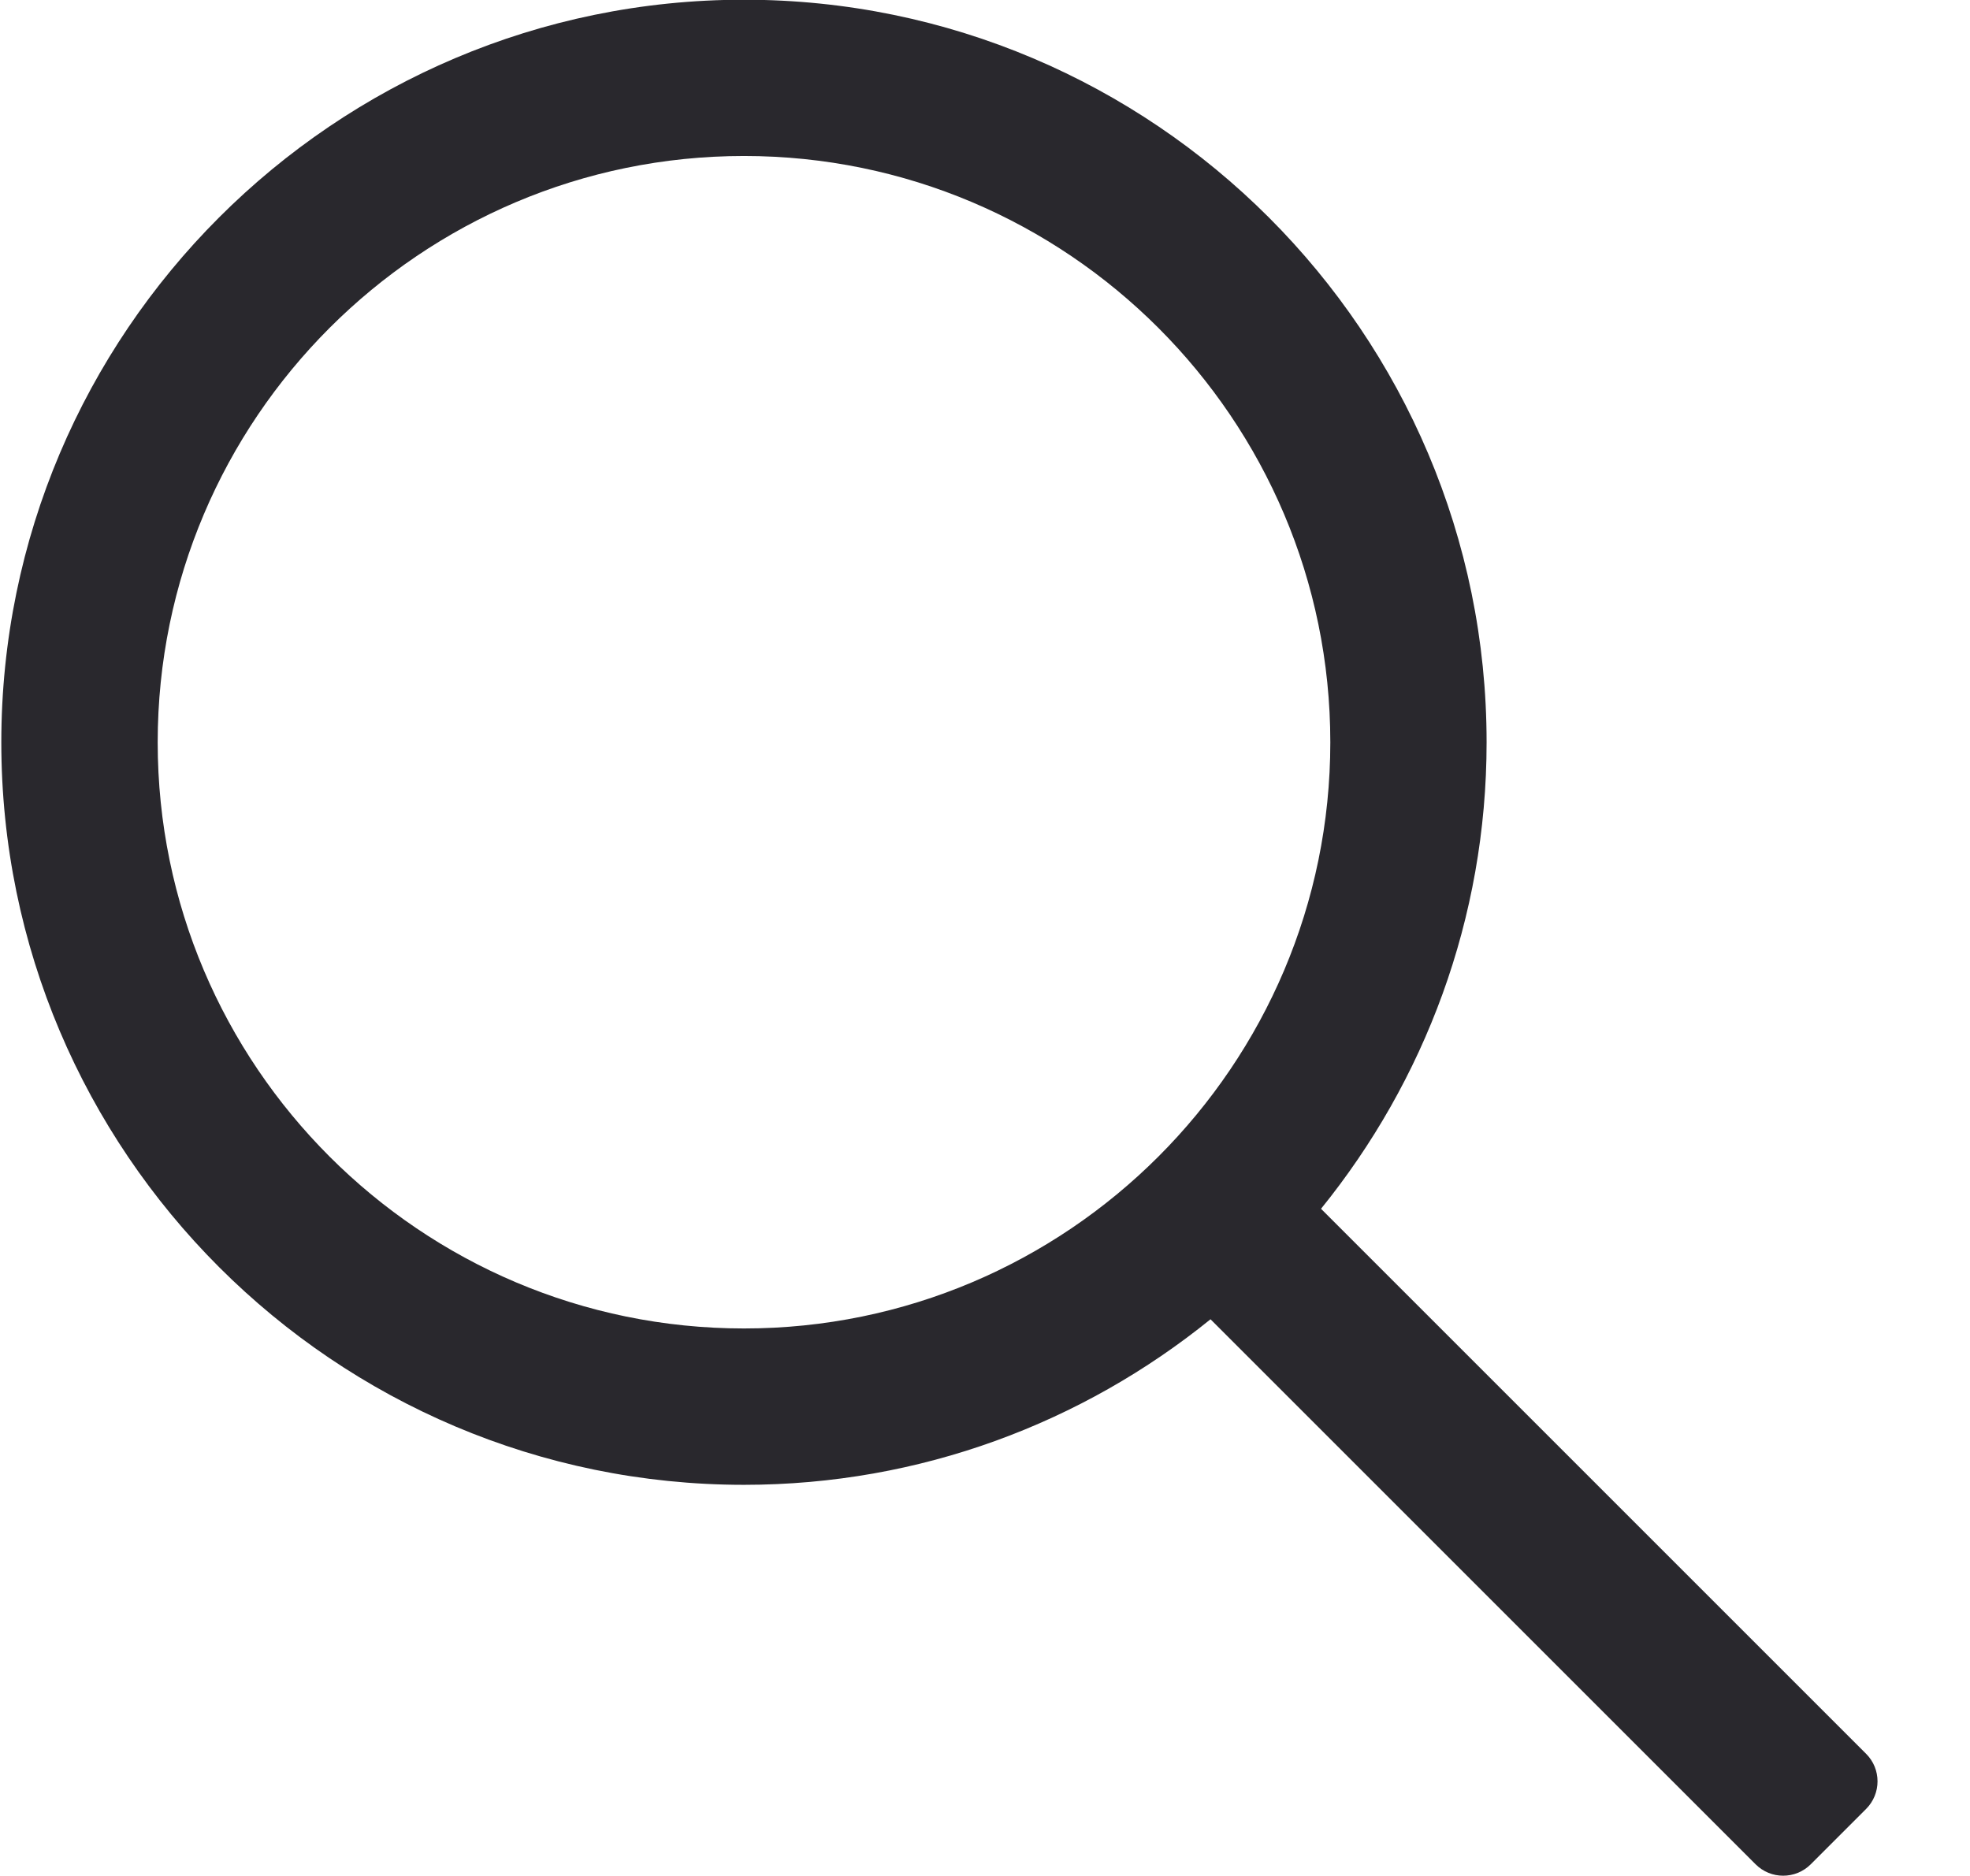
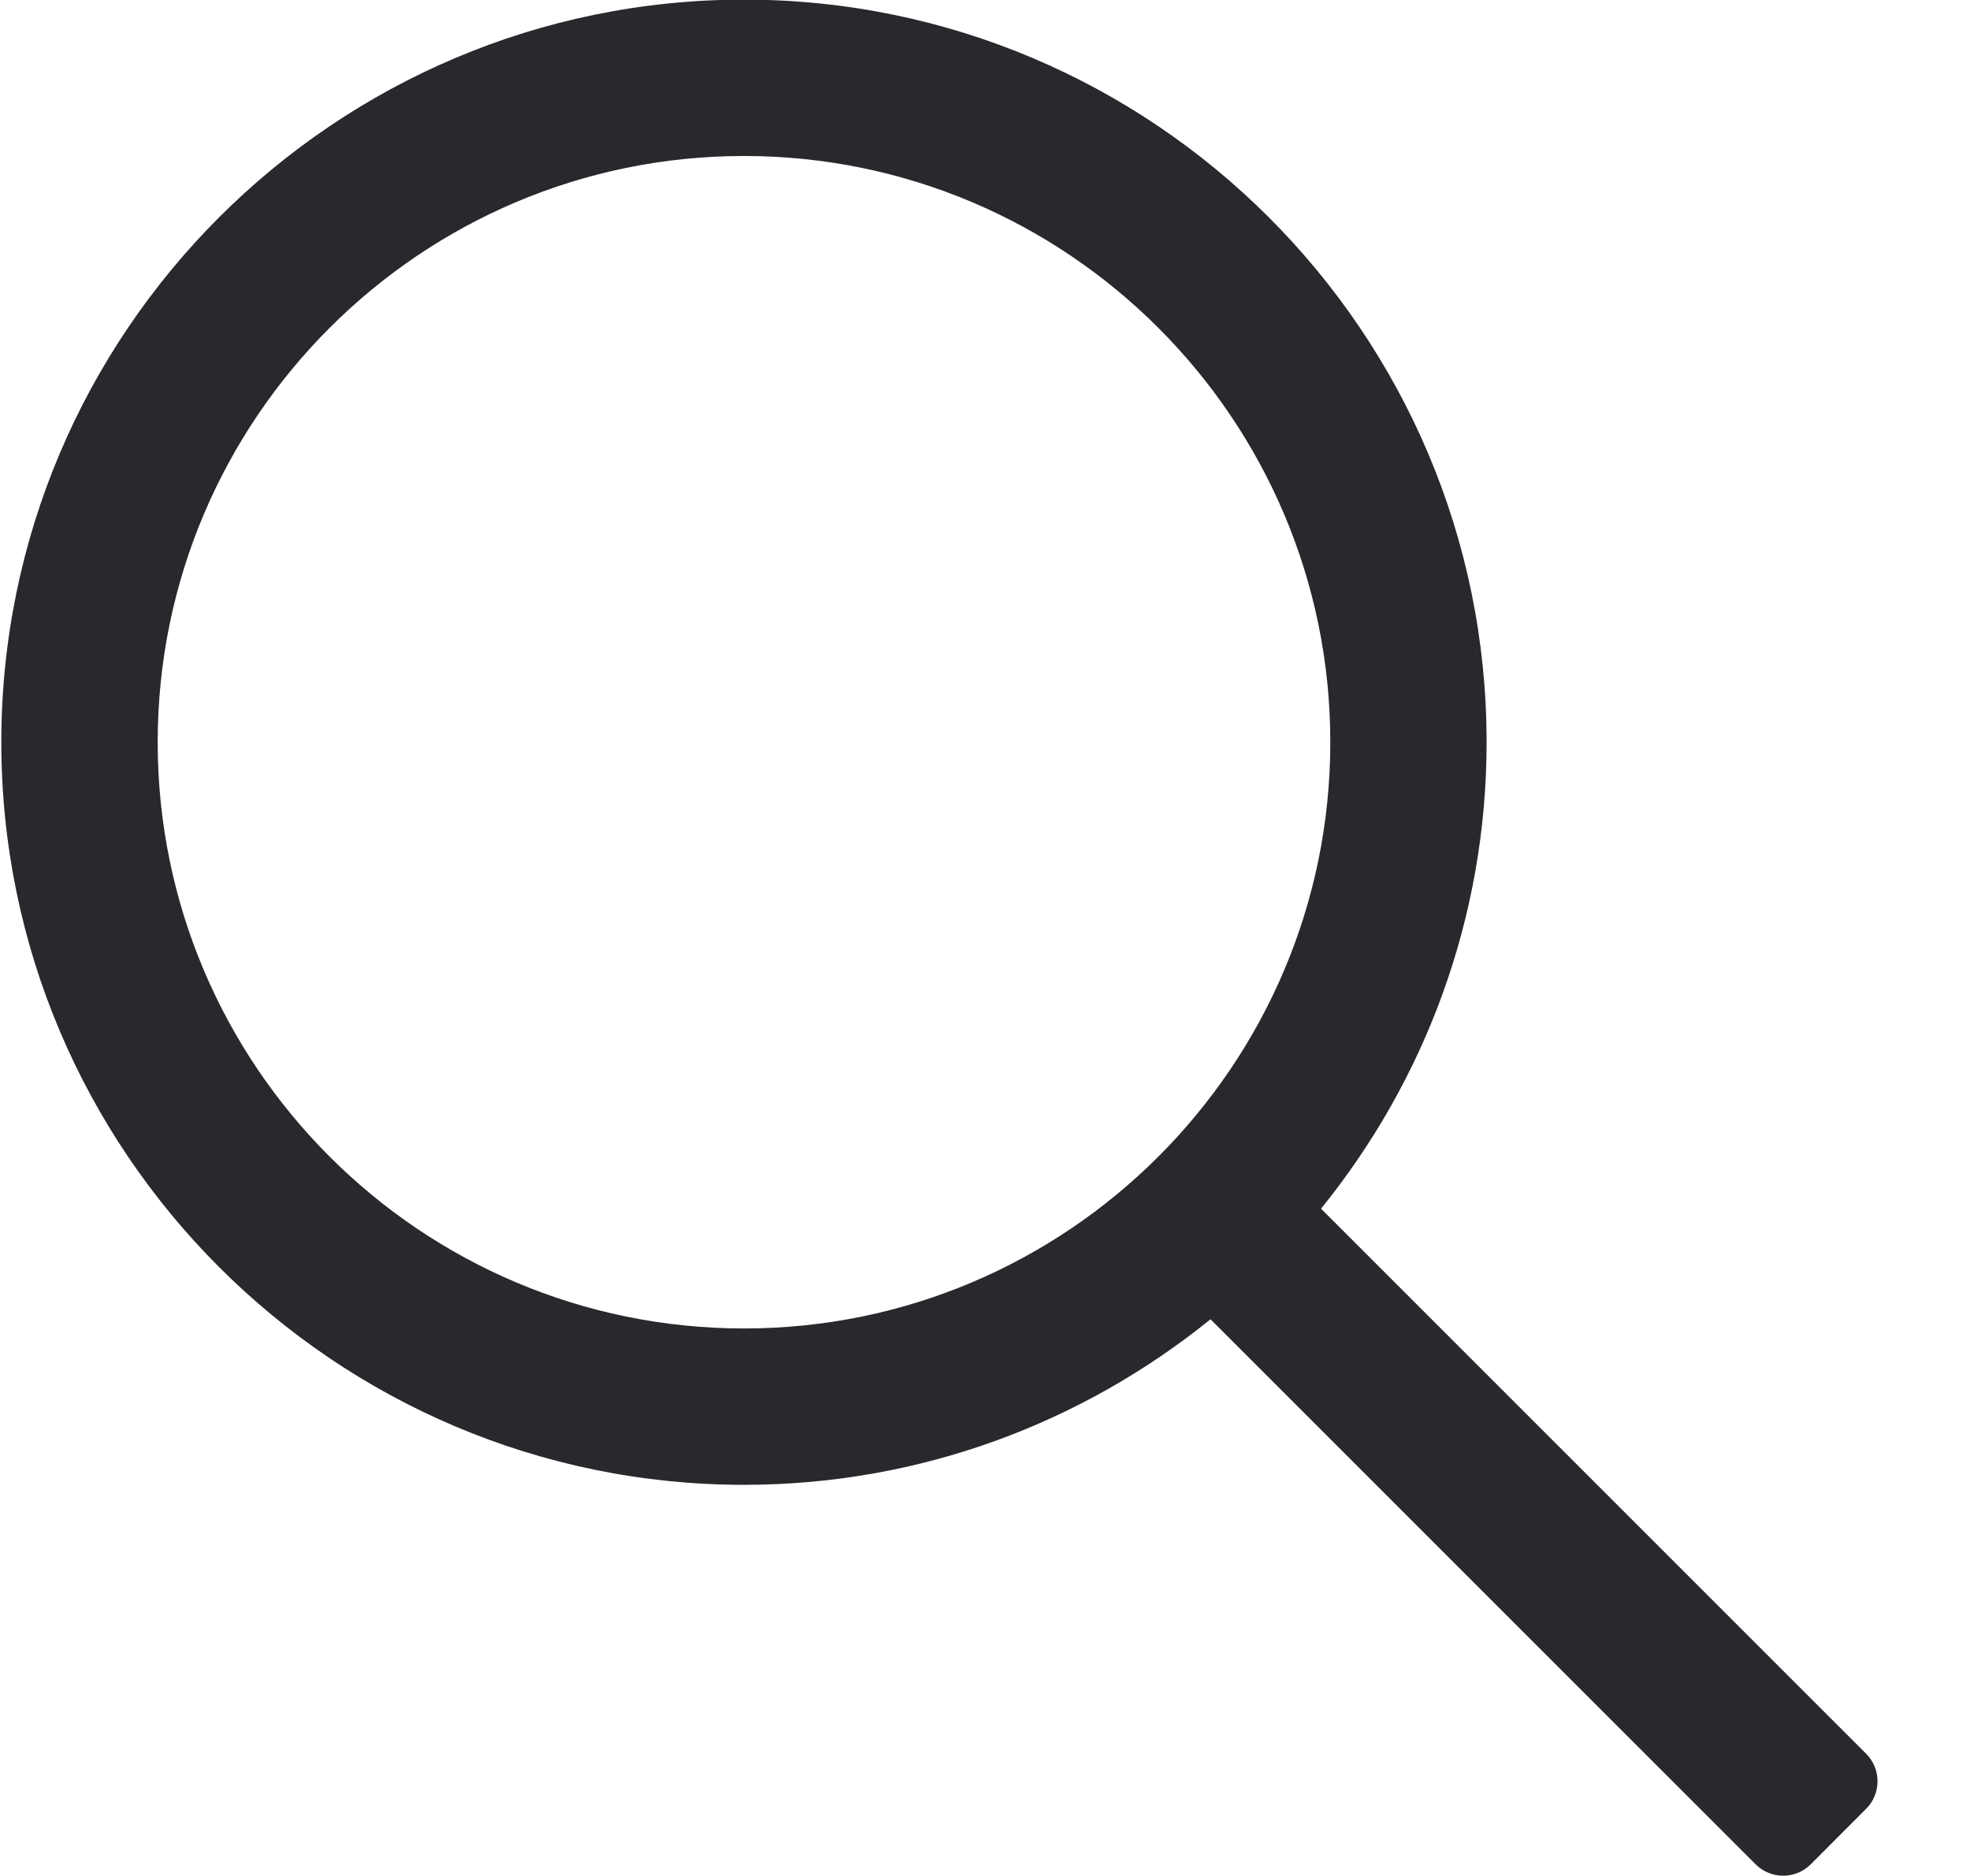
<svg xmlns="http://www.w3.org/2000/svg" width="21px" height="20px">
-   <path fill-rule="evenodd" fill="rgb(41, 40, 45)" d="M19.892,18.697 L14.082,12.887 C15.184,11.526 15.847,9.796 15.847,7.914 C15.847,3.548 12.296,-0.003 7.931,-0.003 C3.565,-0.003 0.014,3.548 0.014,7.914 C0.014,12.279 3.565,15.830 7.931,15.830 C9.814,15.830 11.543,15.167 12.904,14.065 L18.714,19.875 C18.876,20.038 19.140,20.038 19.303,19.875 L19.892,19.286 C20.055,19.123 20.055,18.859 19.892,18.697 ZM7.931,14.163 C4.484,14.163 1.681,11.360 1.681,7.914 C1.681,4.467 4.484,1.663 7.931,1.663 C11.377,1.663 14.181,4.467 14.181,7.914 C14.181,11.360 11.377,14.163 7.931,14.163 Z" />
+   <path fill-rule="evenodd" fill="rgb(41, 40, 45)" d="M19.892,18.696 L14.082,12.886 C15.184,11.525 15.847,9.796 15.847,7.913 C15.847,3.547 12.296,-0.004 7.931,-0.004 C3.565,-0.004 0.014,3.547 0.014,7.913 C0.014,12.278 3.565,15.830 7.931,15.830 C9.814,15.830 11.543,15.166 12.904,14.065 L18.714,19.875 C18.876,20.038 19.140,20.038 19.303,19.875 L19.892,19.285 C20.055,19.123 20.055,18.859 19.892,18.696 ZM7.931,14.163 C4.484,14.163 1.681,11.360 1.681,7.913 C1.681,4.467 4.484,1.663 7.931,1.663 C11.377,1.663 14.181,4.467 14.181,7.913 C14.181,11.360 11.377,14.163 7.931,14.163 Z" />
</svg>
